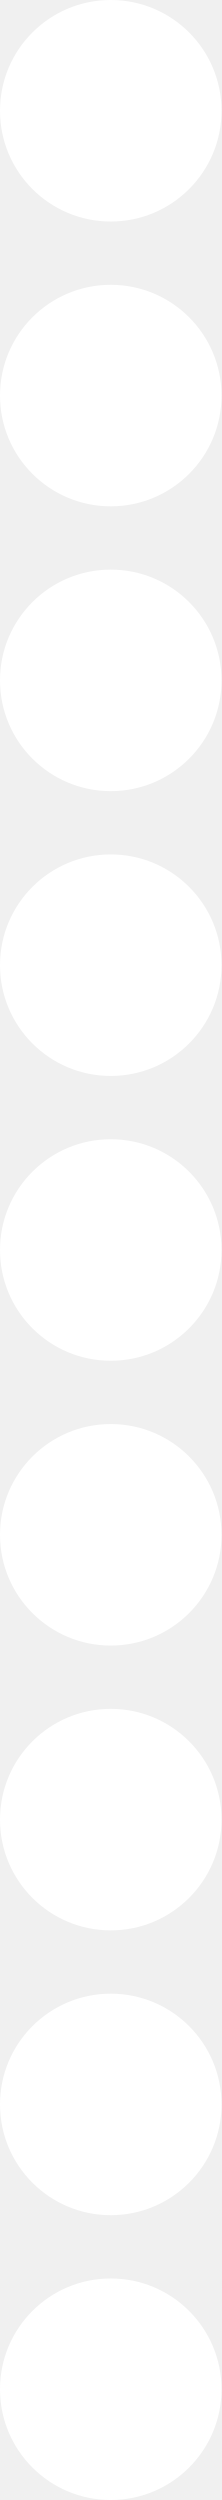
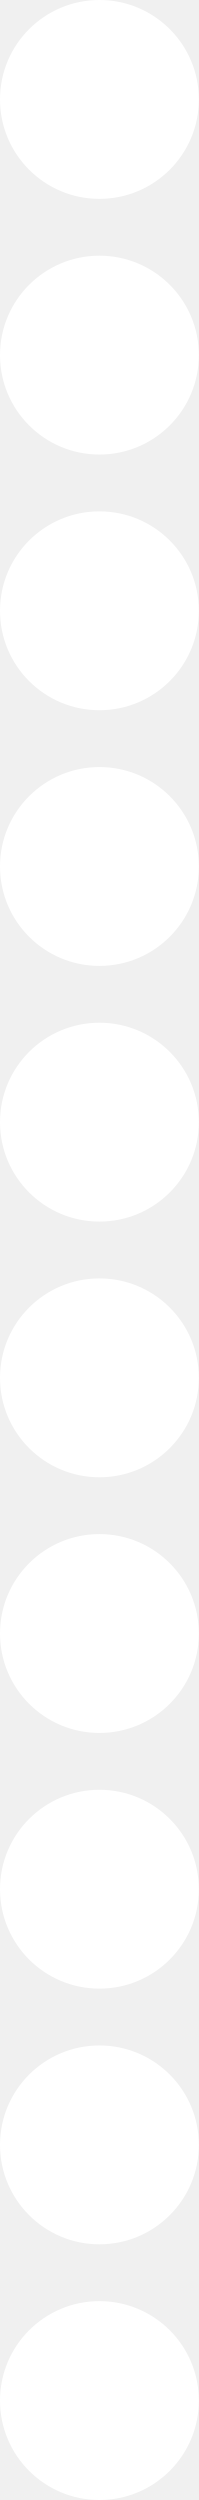
- <svg xmlns="http://www.w3.org/2000/svg" width="7" height="79" viewBox="0 0 7 79" fill="none">
+ <svg xmlns="http://www.w3.org/2000/svg" width="7" height="88" viewBox="0 0 7 88" fill="none">
  <circle cx="3.5" cy="3.5" r="3.5" fill="white" />
  <circle cx="3.5" cy="12.5" r="3.5" fill="white" />
  <circle cx="3.5" cy="21.5" r="3.5" fill="white" />
  <circle cx="3.5" cy="30.5" r="3.5" fill="white" />
  <circle cx="3.5" cy="39.5" r="3.5" fill="white" />
  <circle cx="3.5" cy="48.5" r="3.5" fill="white" />
  <circle cx="3.5" cy="57.5" r="3.5" fill="white" />
  <circle cx="3.5" cy="66.5" r="3.5" fill="white" />
  <circle cx="3.5" cy="75.5" r="3.5" fill="white" />
+   <circle cx="3.5" cy="84.5" r="3.5" fill="white" />
</svg>
